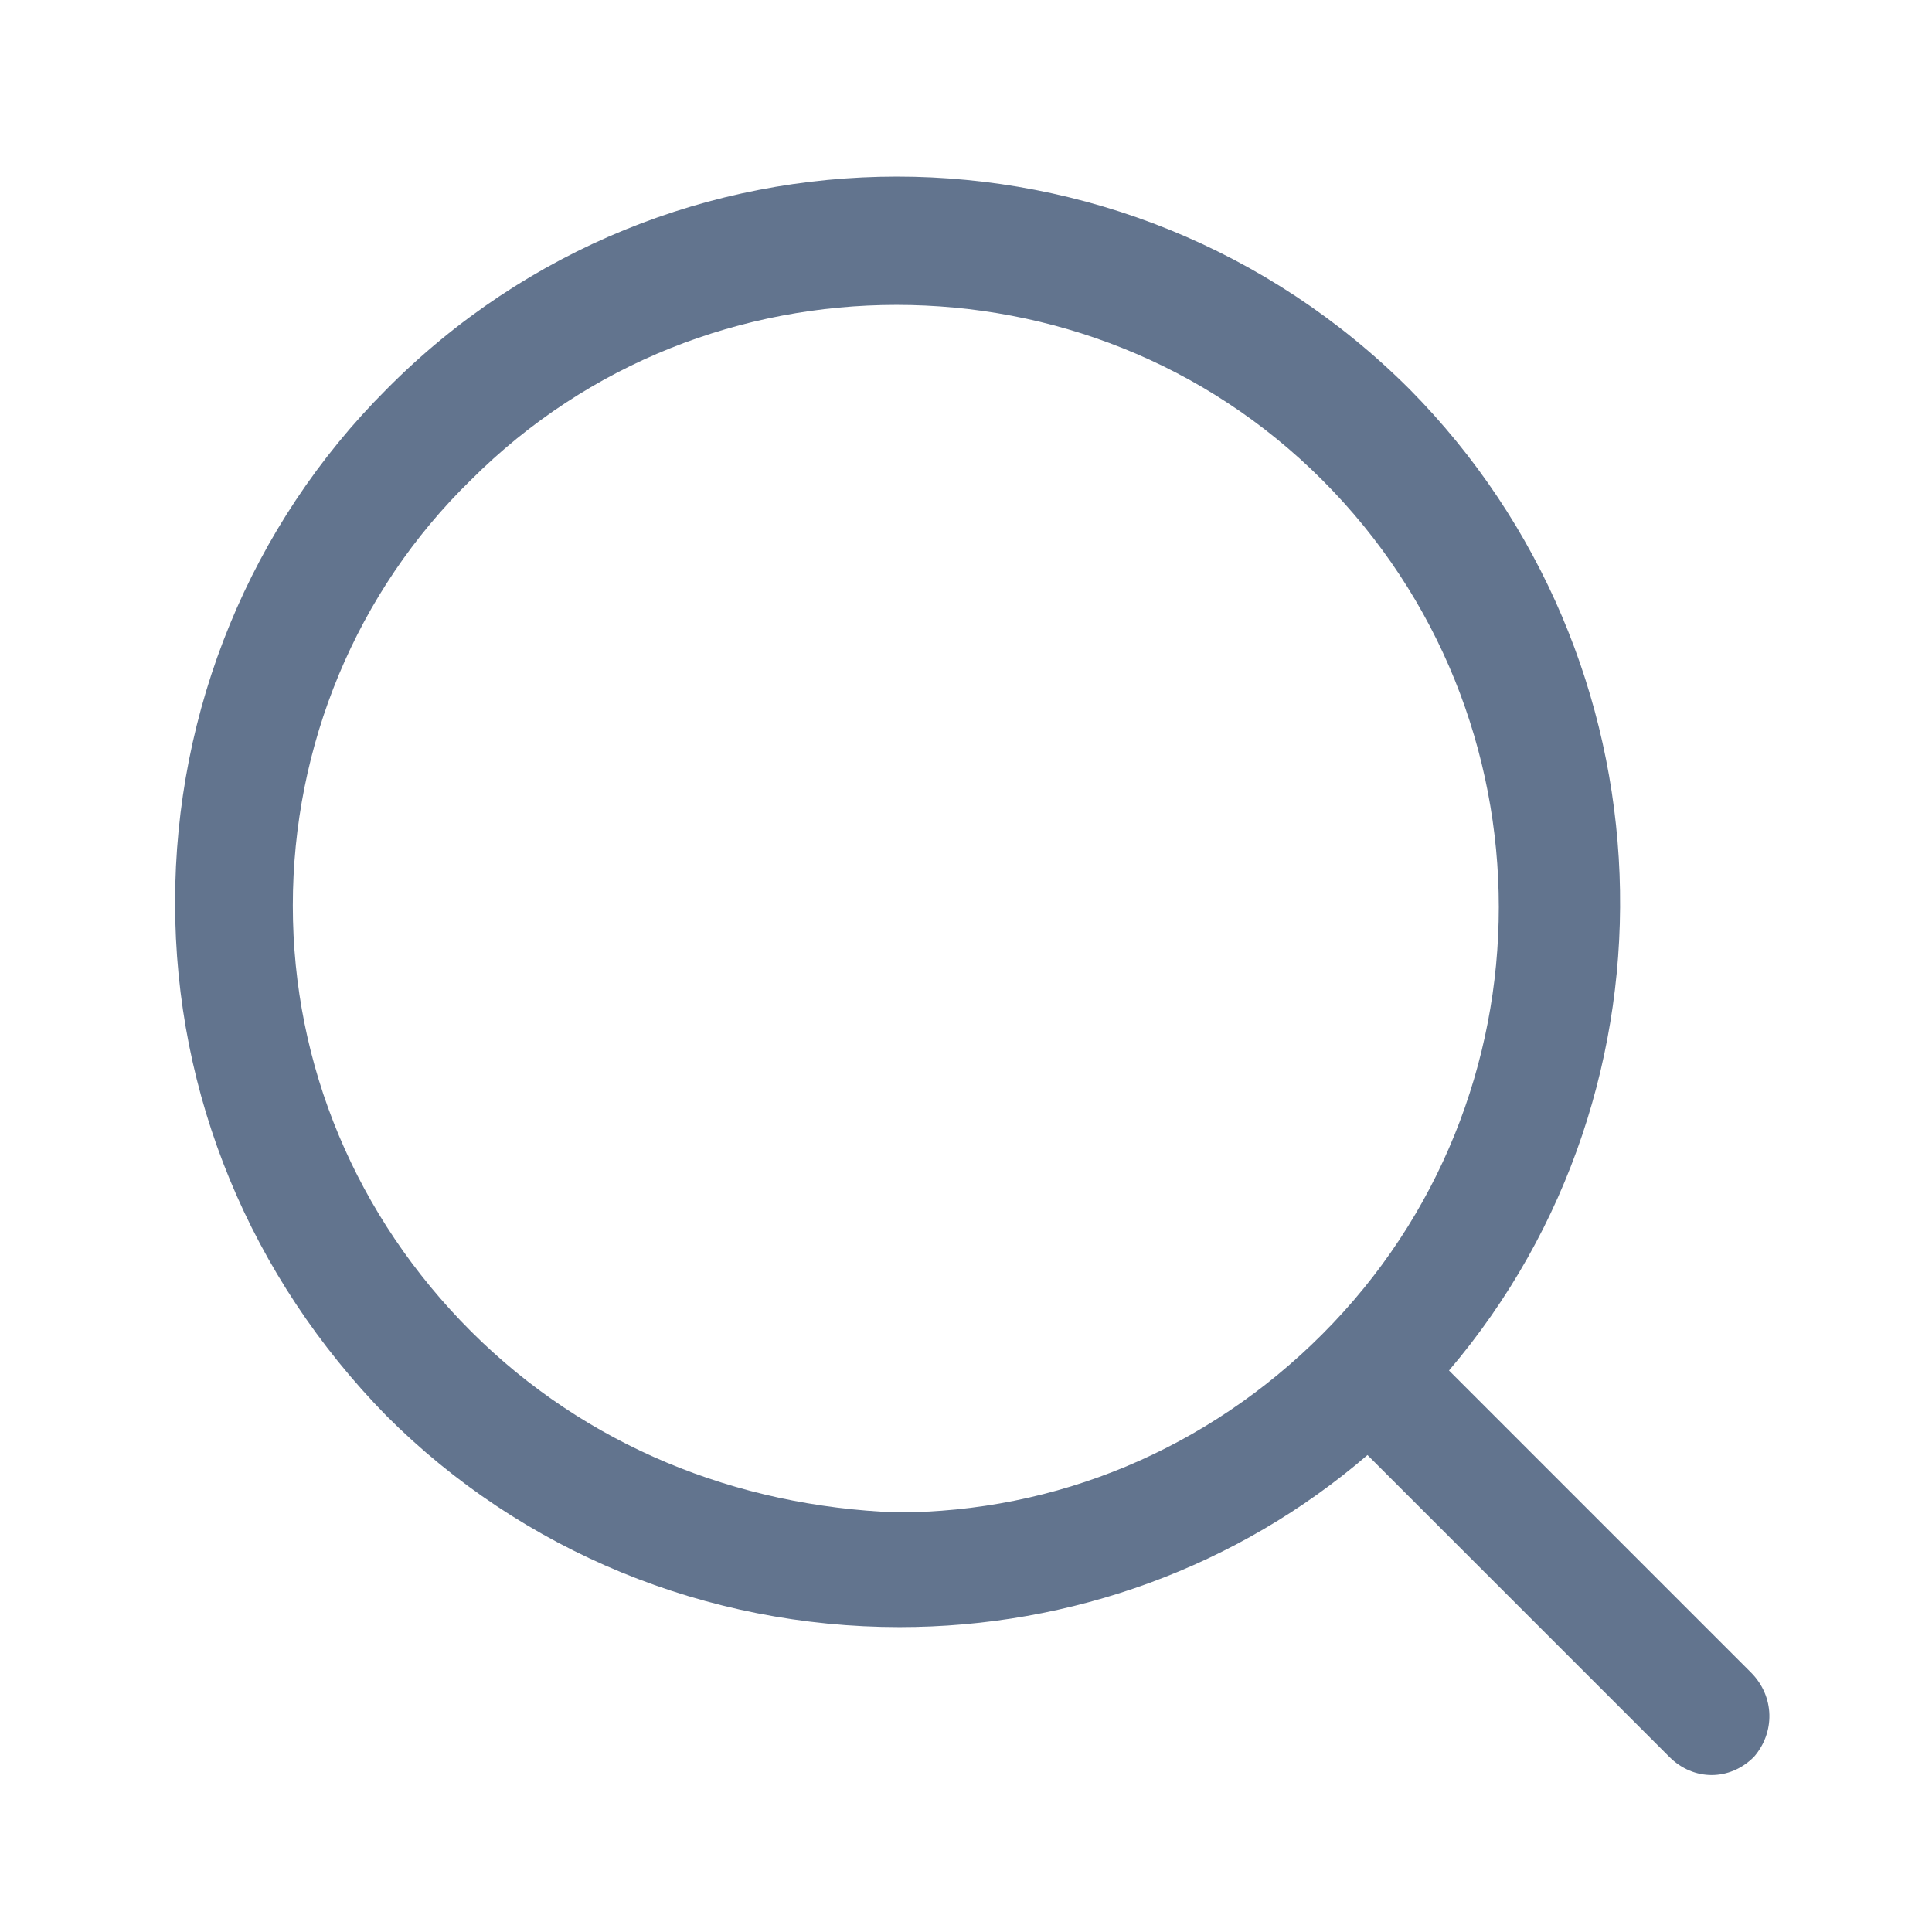
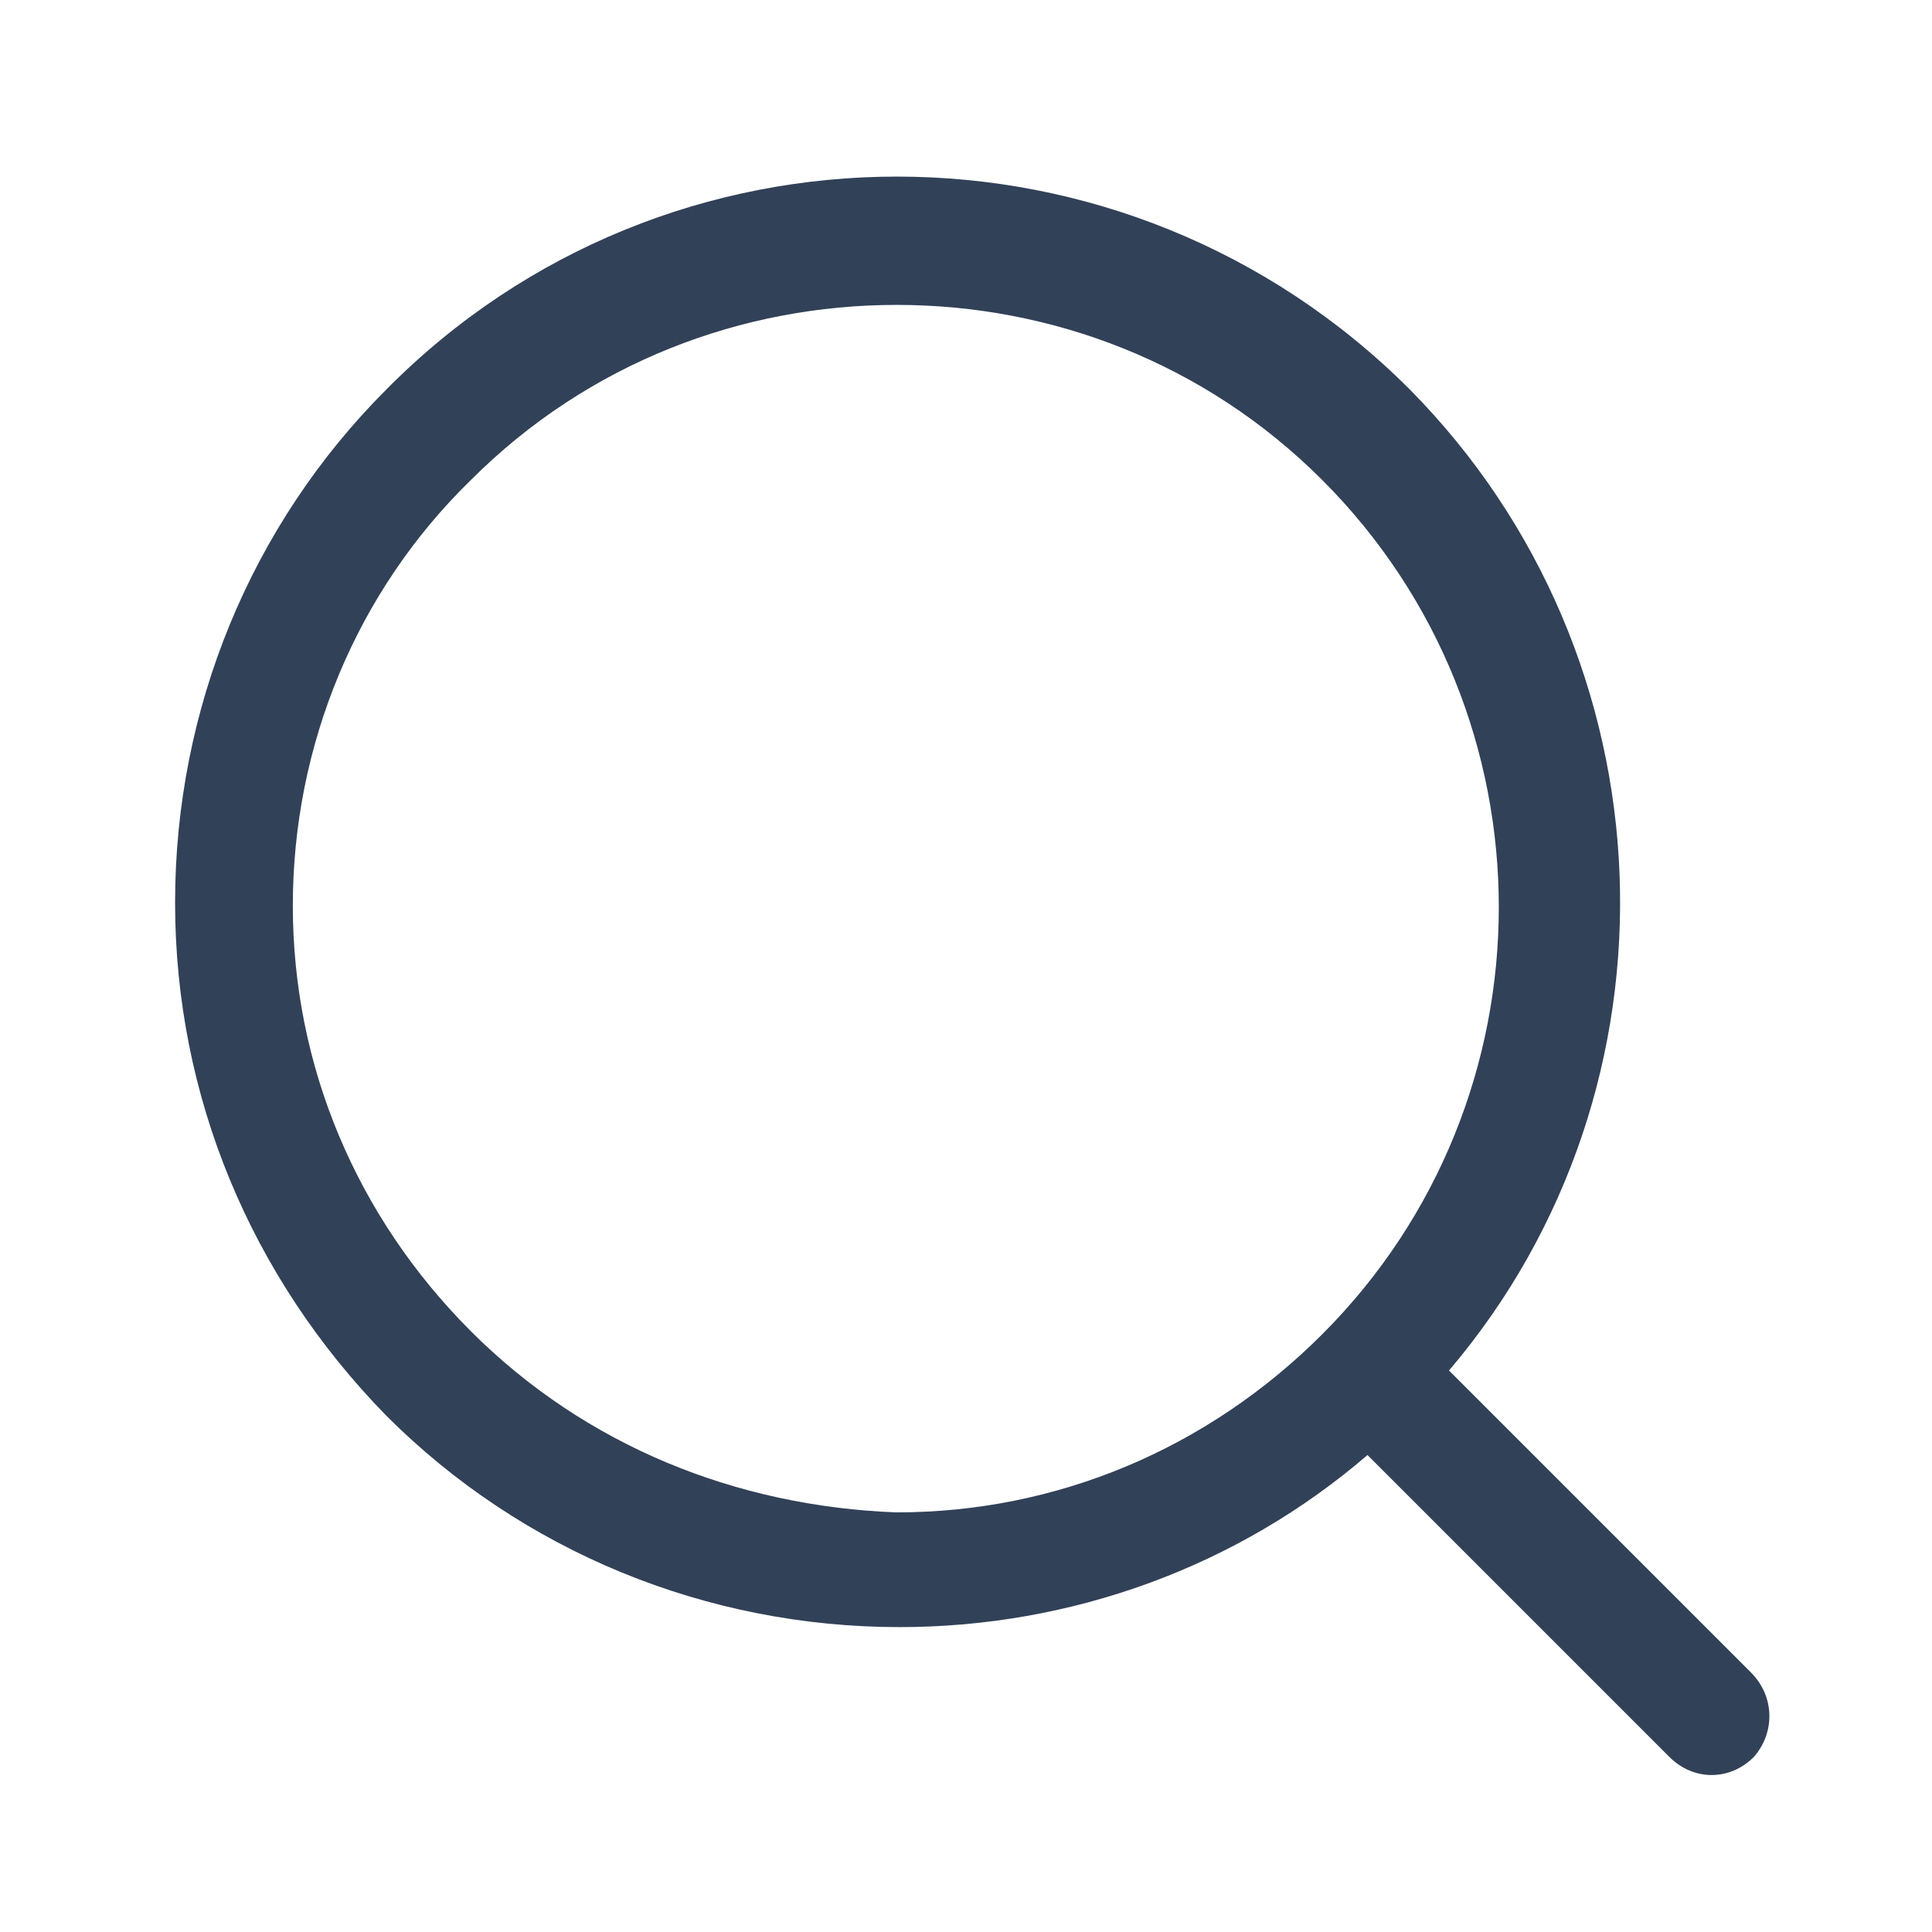
- <svg xmlns="http://www.w3.org/2000/svg" t="1789487989914" class="icon" viewBox="0 0 1024 1024" version="1.1" p-id="1795" width="200" height="200">
-   <path d="M928 886.4l-160-160c128-150.4 120-377.6-20.8-520-150.4-150.4-393.6-150.4-542.4 0-72 72-112 169.6-112 272s40 198.4 112 272c72 72 169.6 112 272 112 91.2 0 179.2-32 248-91.2l160 160c12.8 12.8 32 12.8 44.8 0 11.2-12.8 11.2-32-1.6-44.8zM249.6 705.6c-60.8-60.8-94.4-140.8-94.4-225.6s33.6-166.4 94.4-225.6c62.4-62.4 144-92.8 225.6-92.8s163.2 30.4 225.6 92.8c124.8 124.8 124.8 328 0 452.8C640 768 560 801.6 475.2 801.6c-84.8-3.2-164.8-35.2-225.6-96z" fill="#62748e" p-id="1796" />
+ <svg xmlns="http://www.w3.org/2000/svg" t="1789522547847" class="icon" viewBox="0 0 1024 1024" version="1.1" p-id="2222" width="200" height="200">
+   <path d="M928 886.4l-160-160c128-150.4 120-377.6-20.8-520-150.4-150.4-393.6-150.4-542.4 0-72 72-112 169.6-112 272s40 198.4 112 272c72 72 169.6 112 272 112 91.2 0 179.2-32 248-91.2l160 160c12.8 12.8 32 12.8 44.8 0 11.2-12.8 11.2-32-1.6-44.8zM249.6 705.6c-60.8-60.8-94.4-140.8-94.4-225.6s33.6-166.4 94.4-225.6c62.4-62.4 144-92.8 225.6-92.8s163.2 30.4 225.6 92.8c124.8 124.8 124.8 328 0 452.8C640 768 560 801.6 475.2 801.6c-84.8-3.2-164.8-35.2-225.6-96z" fill="#314158" p-id="2223" />
</svg>
